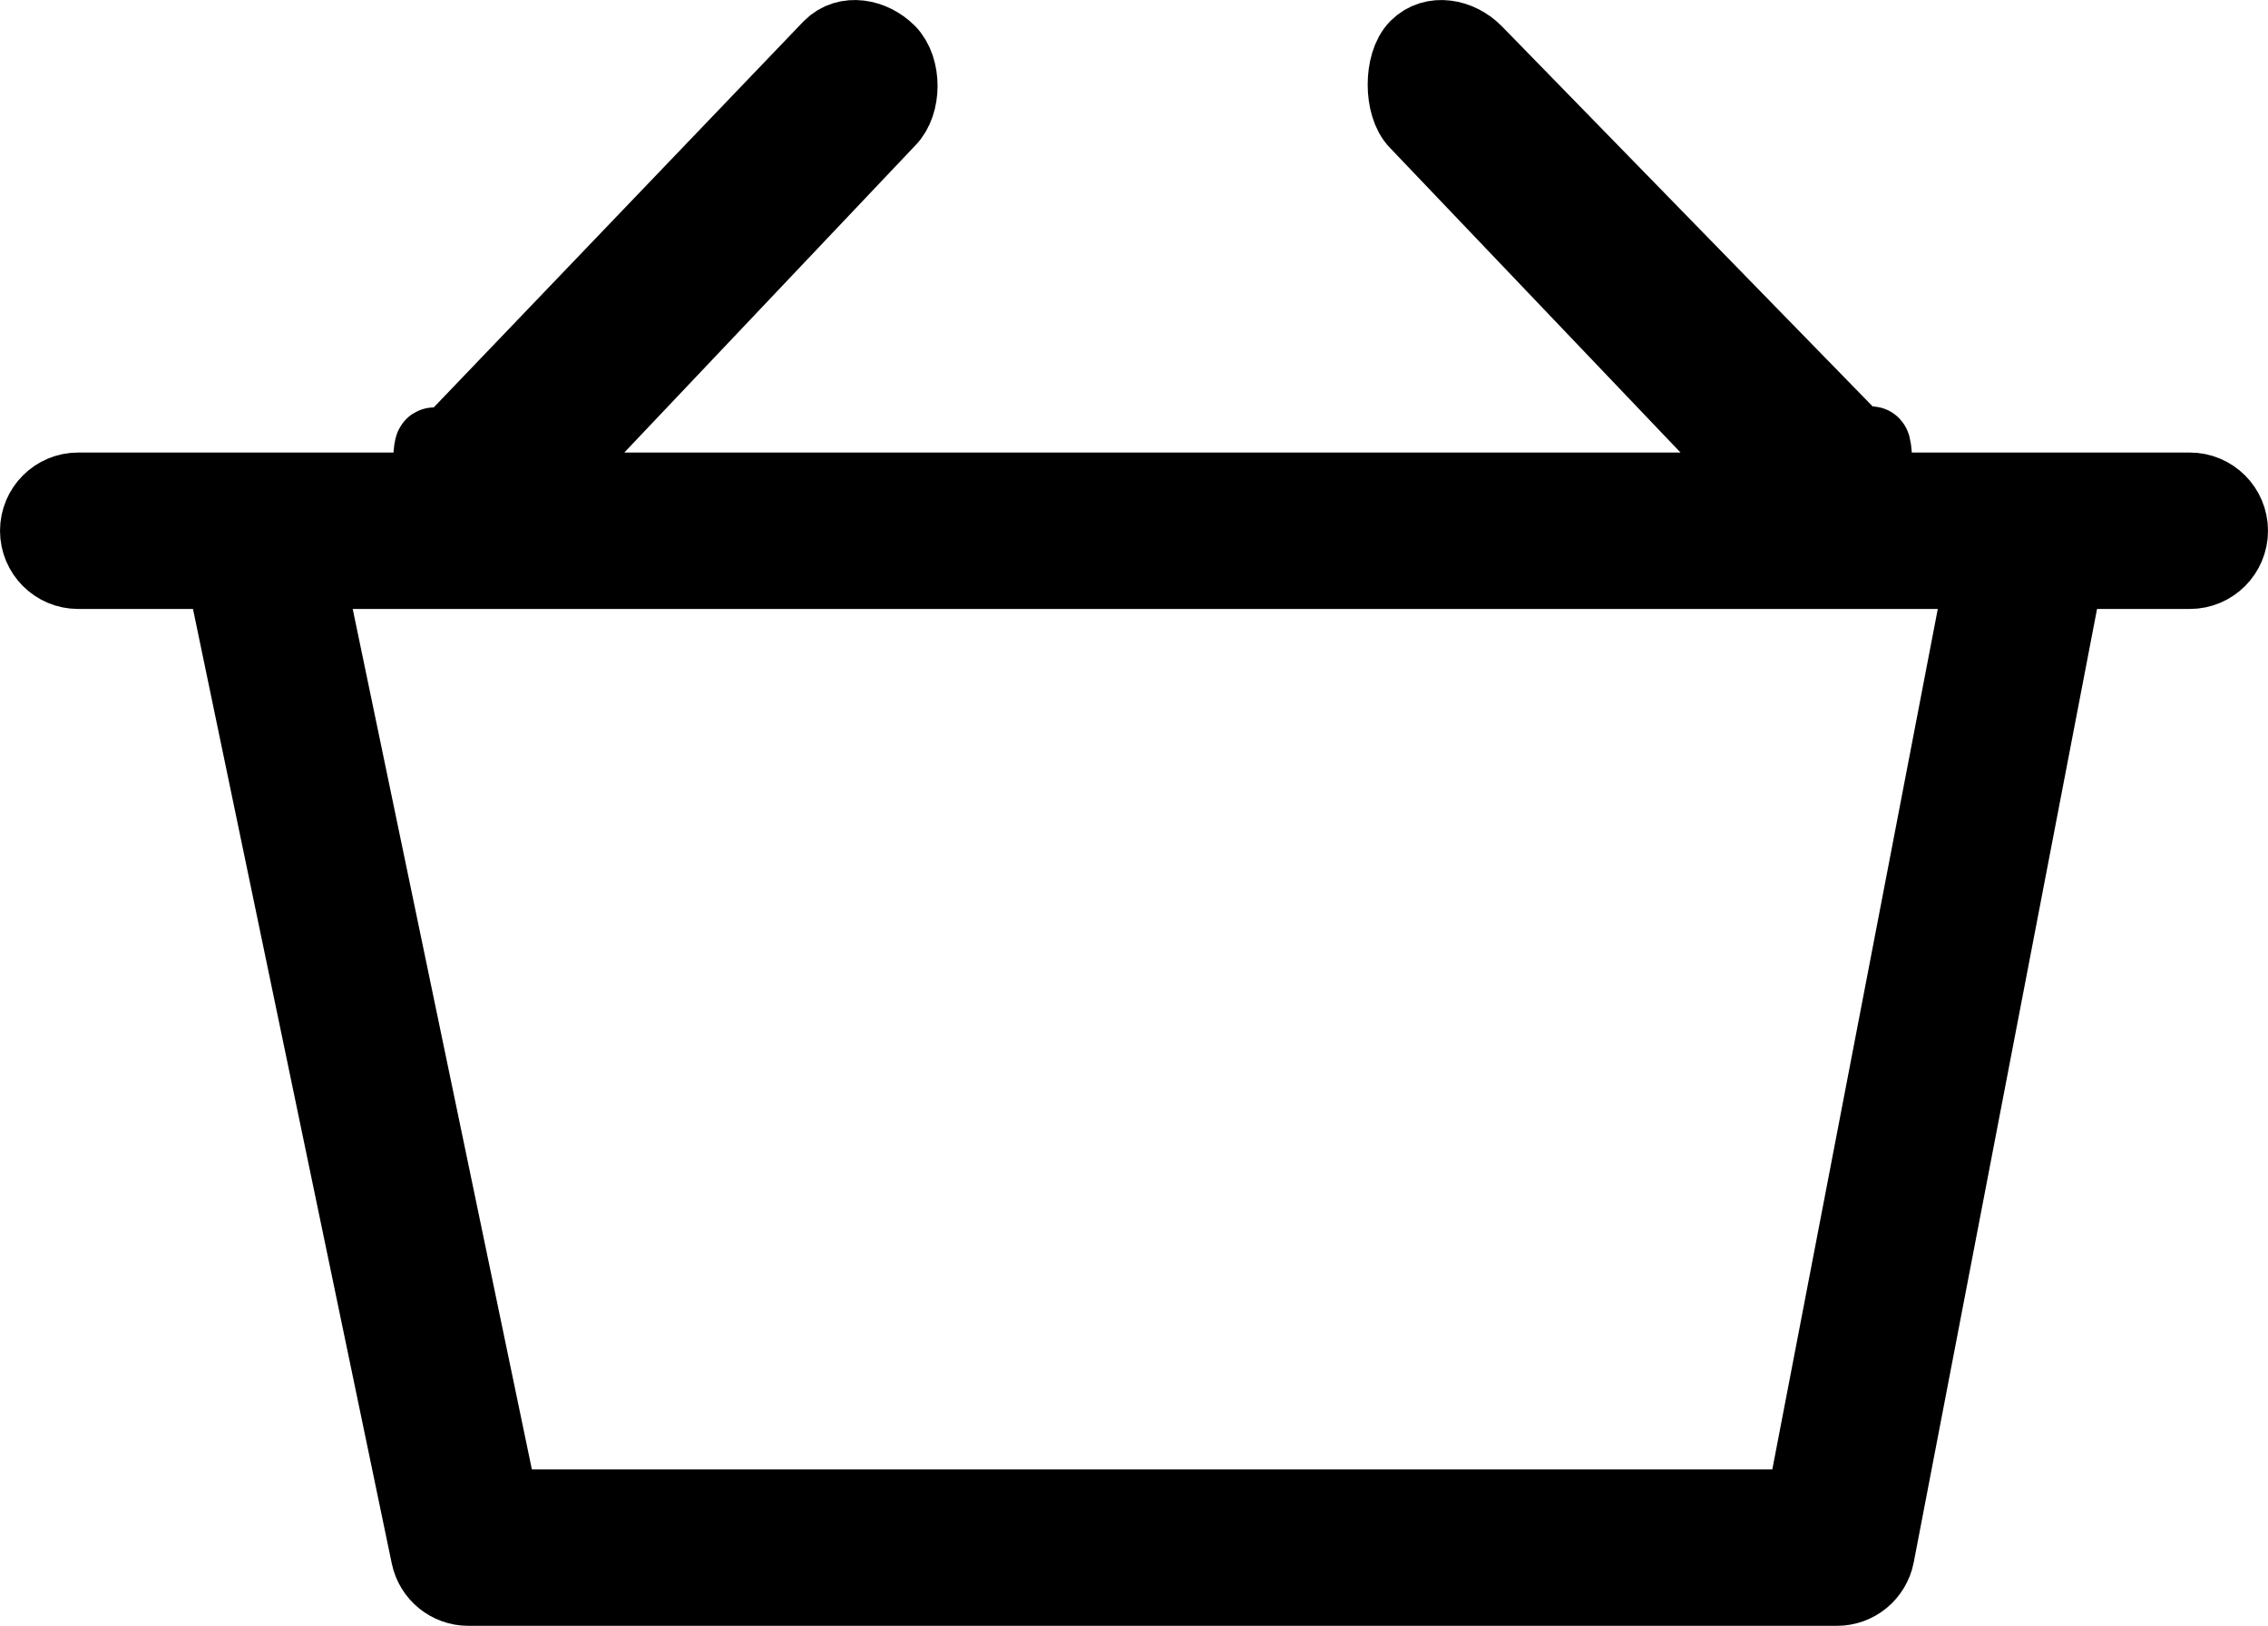
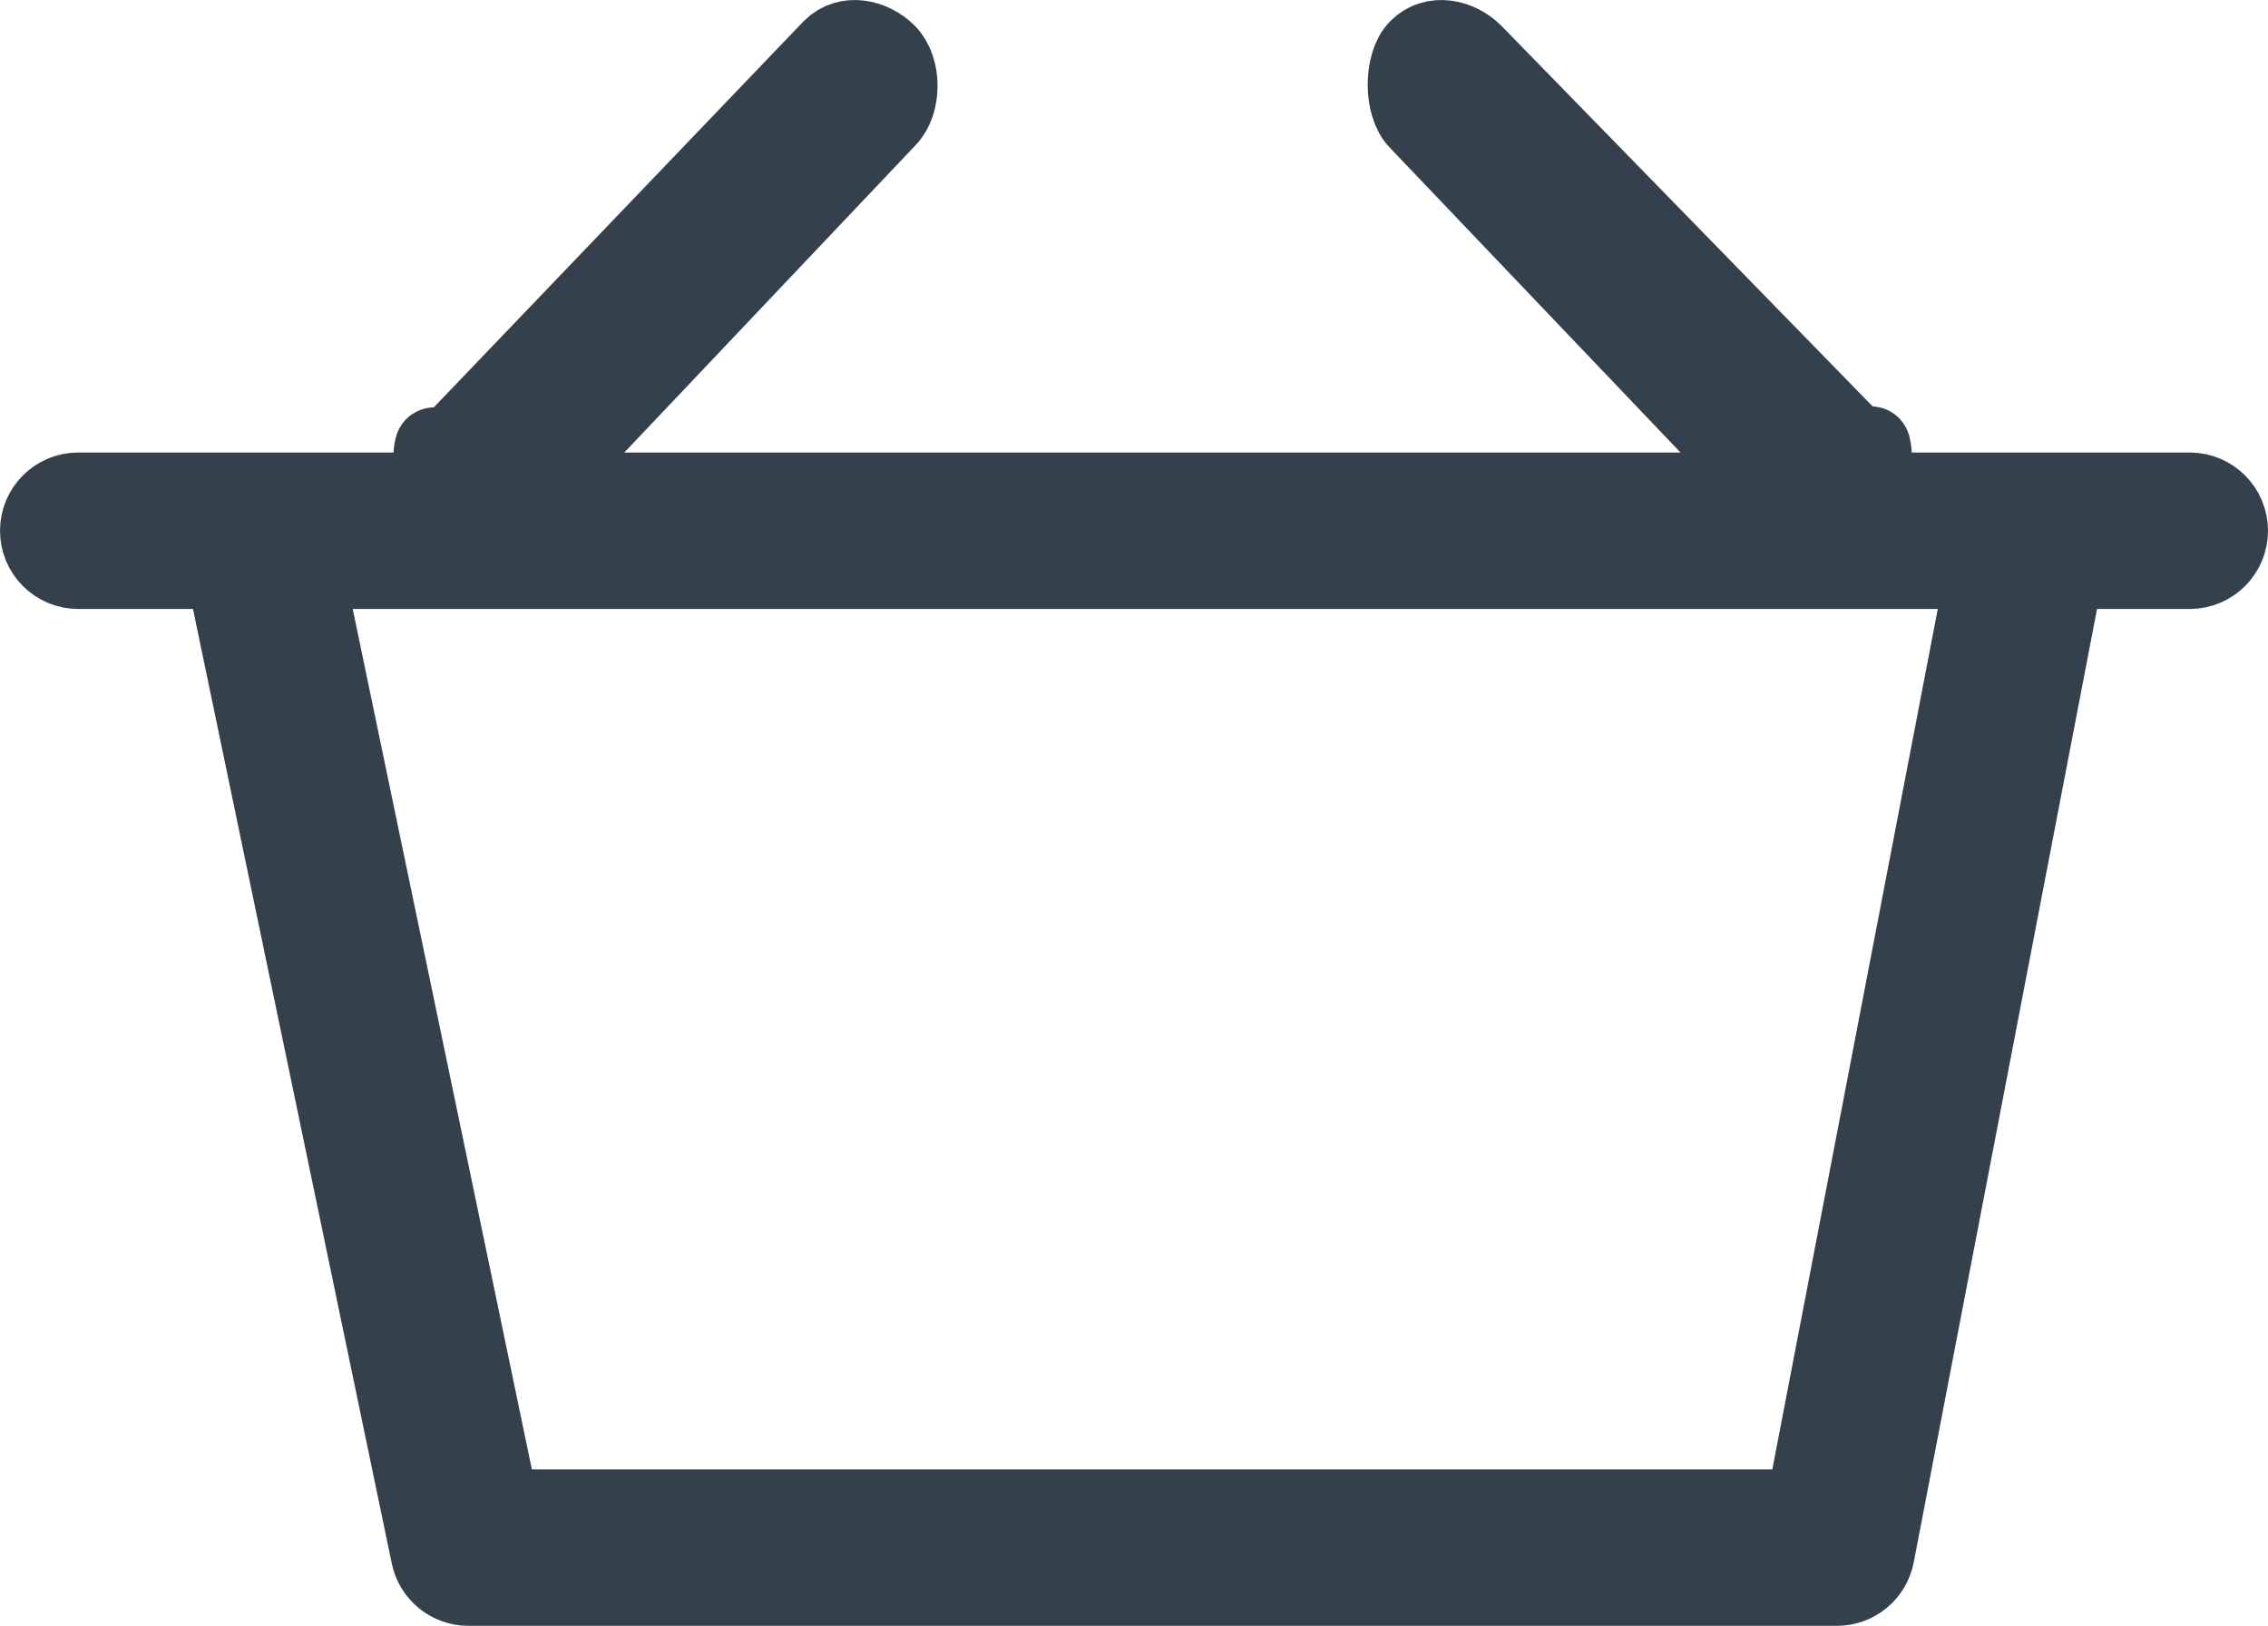
<svg xmlns="http://www.w3.org/2000/svg" id="svg_cart" version="1.1" viewBox="0 0 38.667 27.714">
  <defs>
    <clipPath id="clipPath76">
      <path d="m0 20.785h29v-20.785h-29z" />
    </clipPath>
  </defs>
  <g transform="matrix(1.333333,0,0,-1.333333,0,27.7136)">
    <g clip-path="url(#clipPath76)">
      <g transform="translate(23.0752,1.5)">
-         <path d="m0 0h-16.681l-2.499 12h21.488zm4.925 13h-4.036c-0.022 1-0.057 0.413-0.122 0.479l-5 5.125c-0.196 0.195-0.512 0.257-0.707 0.062-0.196-0.195-0.196-0.73 0-0.926l4.521-4.74h-15.836l4.522 4.771c0.195 0.196 0.195 0.637 0 0.833-0.196 0.195-0.512 0.257-0.707 0.062l-5-5.219c-0.066-0.065-0.101 0.553-0.122-0.447h-4.513c-0.277 0-0.5-0.224-0.5-0.5s0.223-0.5 0.5-0.5h1.874l2.625-12.602c0.048-0.232 0.253-0.398 0.489-0.398h17.5c0.24 0 0.445 0.17 0.491 0.405l2.422 12.595h1.599c0.276 0 0.5 0.224 0.5 0.5s-0.224 0.5-0.5 0.5" fill="#000000" />
+         <path d="m0 0h-16.681l-2.499 12h21.488zm4.925 13h-4.036c-0.022 1-0.057 0.413-0.122 0.479l-5 5.125c-0.196 0.195-0.512 0.257-0.707 0.062-0.196-0.195-0.196-0.73 0-0.926l4.521-4.74h-15.836l4.522 4.771c0.195 0.196 0.195 0.637 0 0.833-0.196 0.195-0.512 0.257-0.707 0.062l-5-5.219c-0.066-0.065-0.101 0.553-0.122-0.447h-4.513c-0.277 0-0.5-0.224-0.5-0.5s0.223-0.5 0.5-0.5h1.874l2.625-12.602c0.048-0.232 0.253-0.398 0.489-0.398h17.5c0.24 0 0.445 0.17 0.491 0.405l2.422 12.595h1.599c0.276 0 0.5 0.224 0.5 0.5s-0.224 0.5-0.5 0.5" fill="#34404b" />
      </g>
      <g transform="translate(23.0752,1.5)">
-         <path d="m0 0h-16.681l-2.499 12h21.488zm4.925 13h-4.036c-0.022 1-0.057 0.413-0.122 0.479l-5 5.125c-0.196 0.195-0.512 0.257-0.707 0.062-0.196-0.195-0.196-0.73 0-0.926l4.521-4.74h-15.836l4.522 4.771c0.195 0.196 0.195 0.637 0 0.833-0.196 0.195-0.512 0.257-0.707 0.062l-5-5.219c-0.066-0.065-0.101 0.553-0.122-0.447h-4.513c-0.277 0-0.5-0.224-0.5-0.5s0.223-0.5 0.5-0.5h1.874l2.625-12.602c0.048-0.232 0.253-0.398 0.489-0.398h17.5c0.24 0 0.445 0.17 0.491 0.405l2.422 12.595h1.599c0.276 0 0.5 0.224 0.5 0.5s-0.224 0.5-0.5 0.5z" fill="none" stroke="#000000" stroke-miterlimit="10" />
+         <path d="m0 0h-16.681l-2.499 12h21.488zm4.925 13h-4.036c-0.022 1-0.057 0.413-0.122 0.479l-5 5.125c-0.196 0.195-0.512 0.257-0.707 0.062-0.196-0.195-0.196-0.73 0-0.926l4.521-4.74h-15.836l4.522 4.771c0.195 0.196 0.195 0.637 0 0.833-0.196 0.195-0.512 0.257-0.707 0.062l-5-5.219c-0.066-0.065-0.101 0.553-0.122-0.447h-4.513c-0.277 0-0.5-0.224-0.5-0.5s0.223-0.5 0.5-0.5h1.874l2.625-12.602c0.048-0.232 0.253-0.398 0.489-0.398h17.5c0.24 0 0.445 0.17 0.491 0.405l2.422 12.595h1.599c0.276 0 0.5 0.224 0.5 0.5s-0.224 0.5-0.5 0.5z" fill="none" stroke="#34404b" stroke-miterlimit="10" />
      </g>
    </g>
  </g>
</svg>
